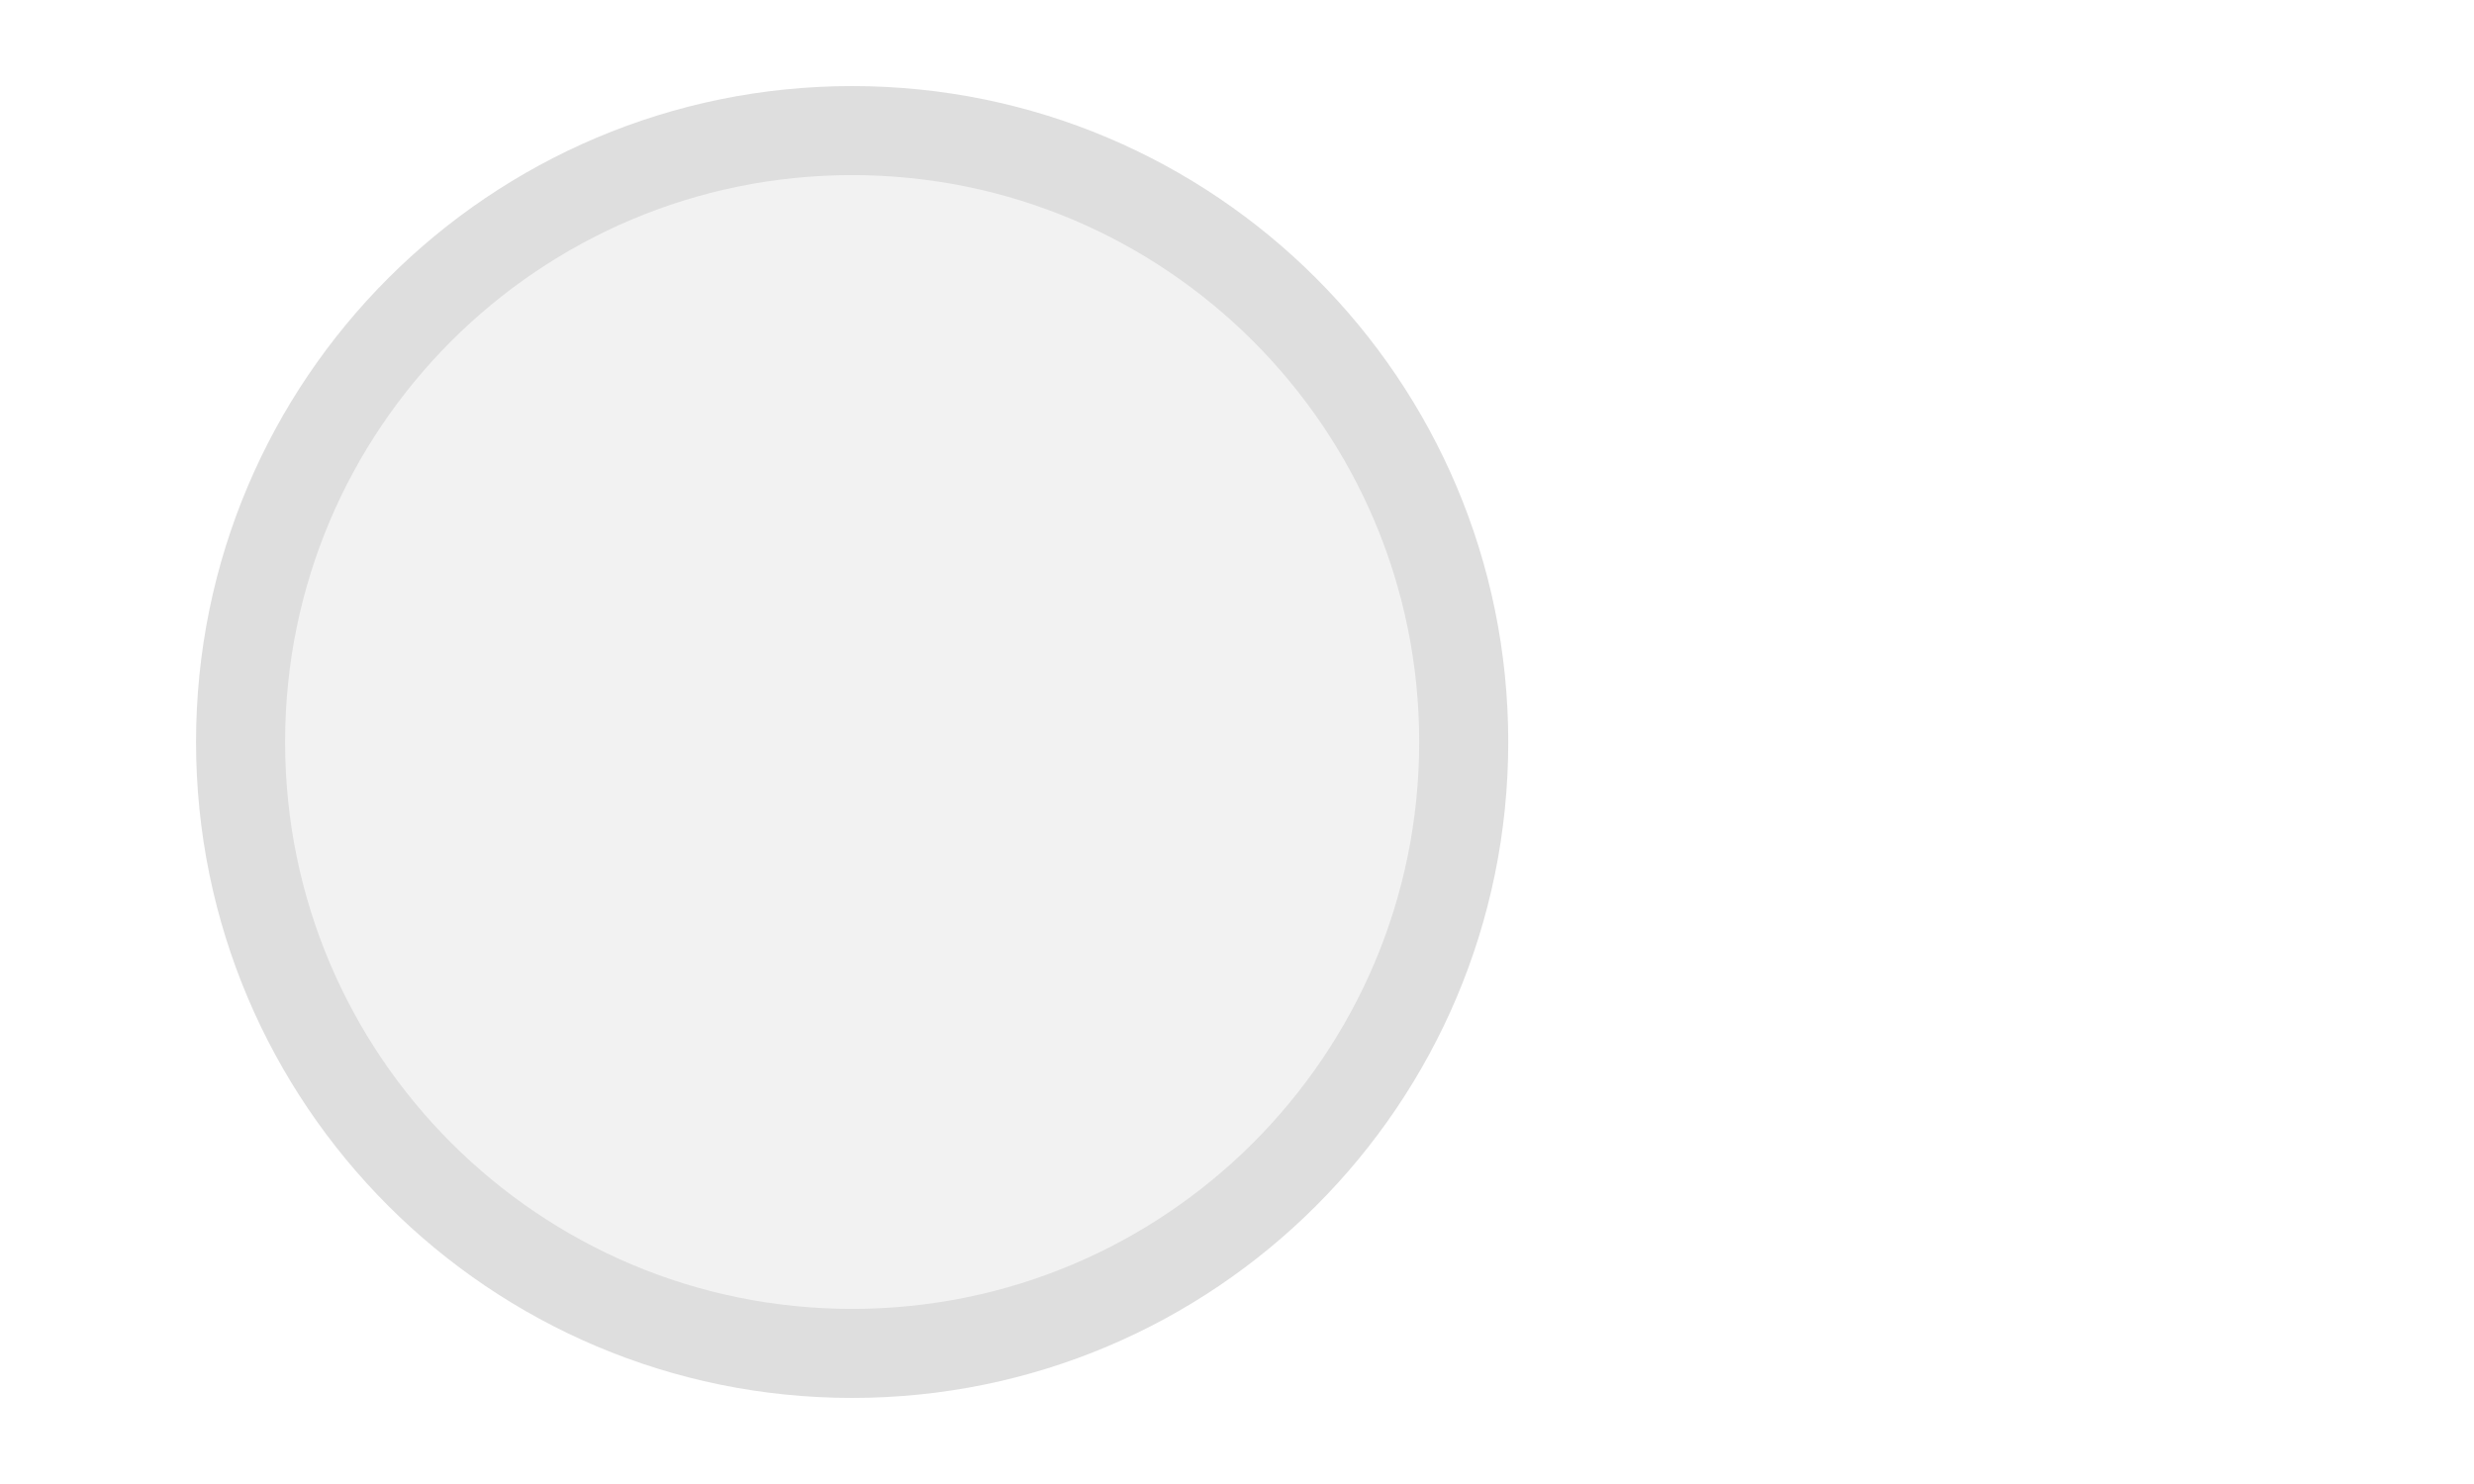
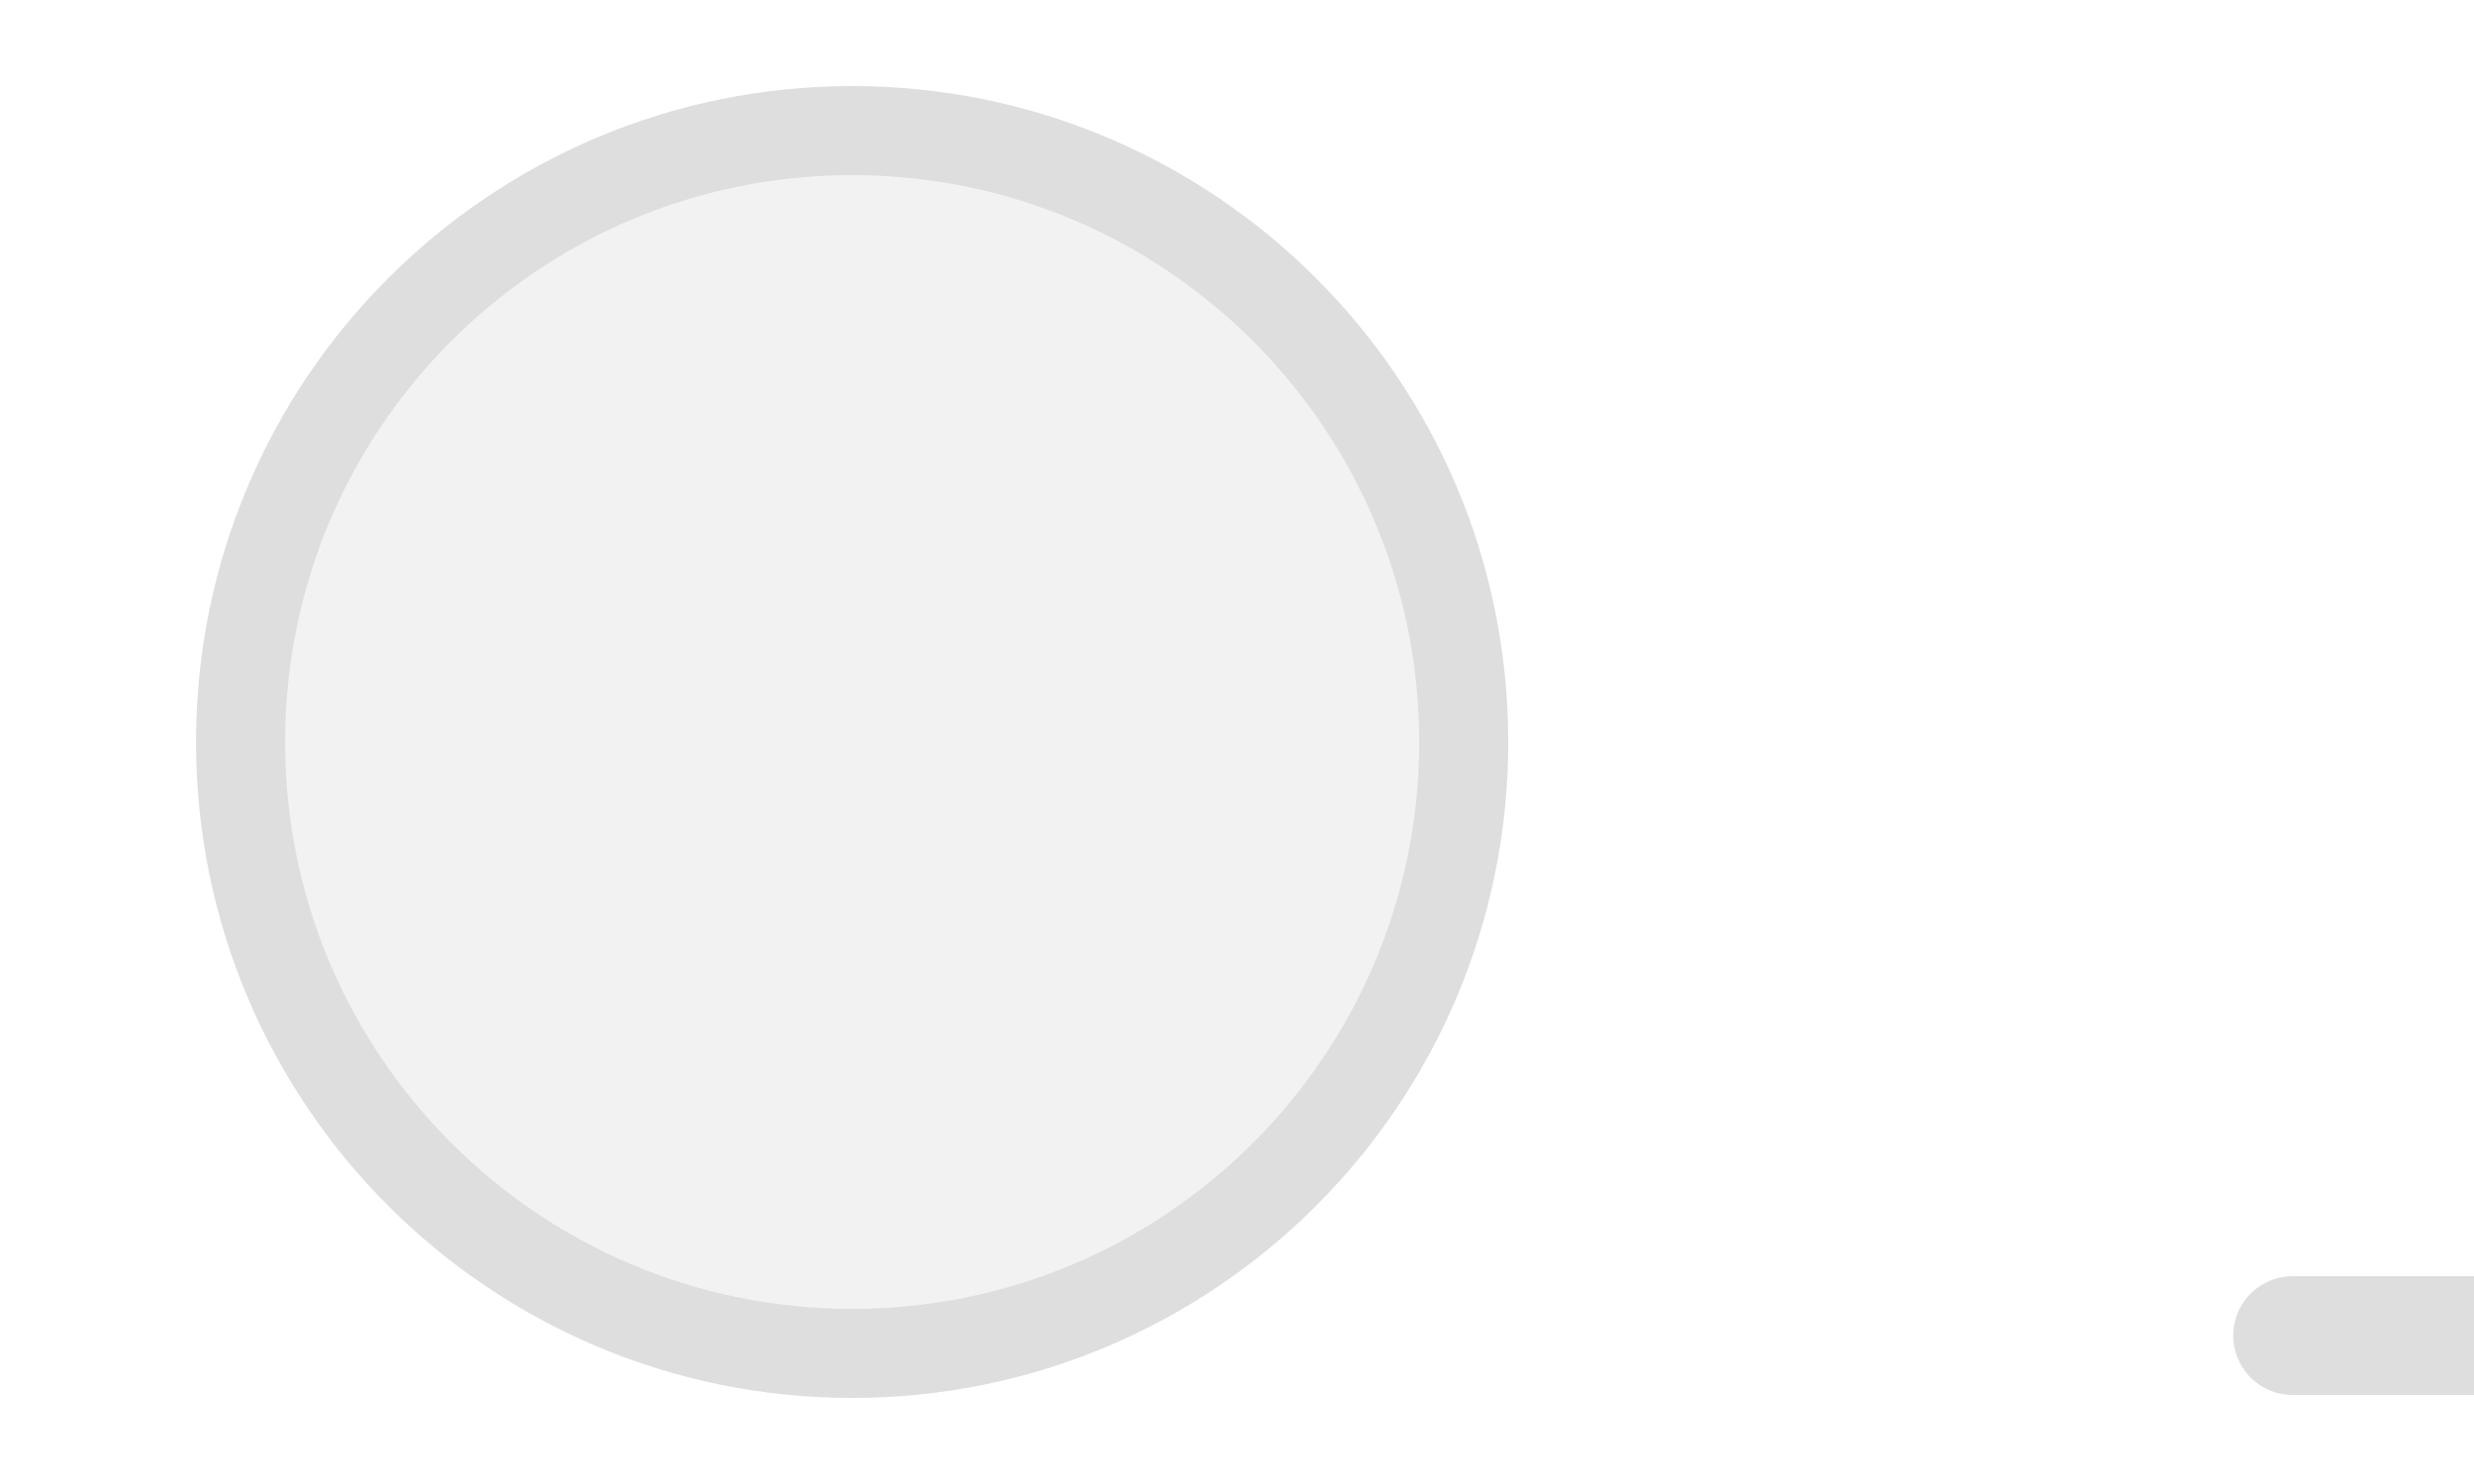
<svg xmlns="http://www.w3.org/2000/svg" width="25px" height="15px" viewBox="0 0 25 15">
-   <line x1="5.556" y1="7.5" x2="7.389" y2="7.5" stroke="#dedede" stroke-width="1.2" stroke-linecap="round" />
+   <line x1="25" y1="13.5" x2="23.167" y2="13.5" stroke="#dedede" stroke-width="1.2" stroke-linecap="round" />
  <circle cx="8.611" cy="7.5" r="6.18" fill="#f2f2f2" stroke="#dedede" stroke-width="0.9" />
</svg>
